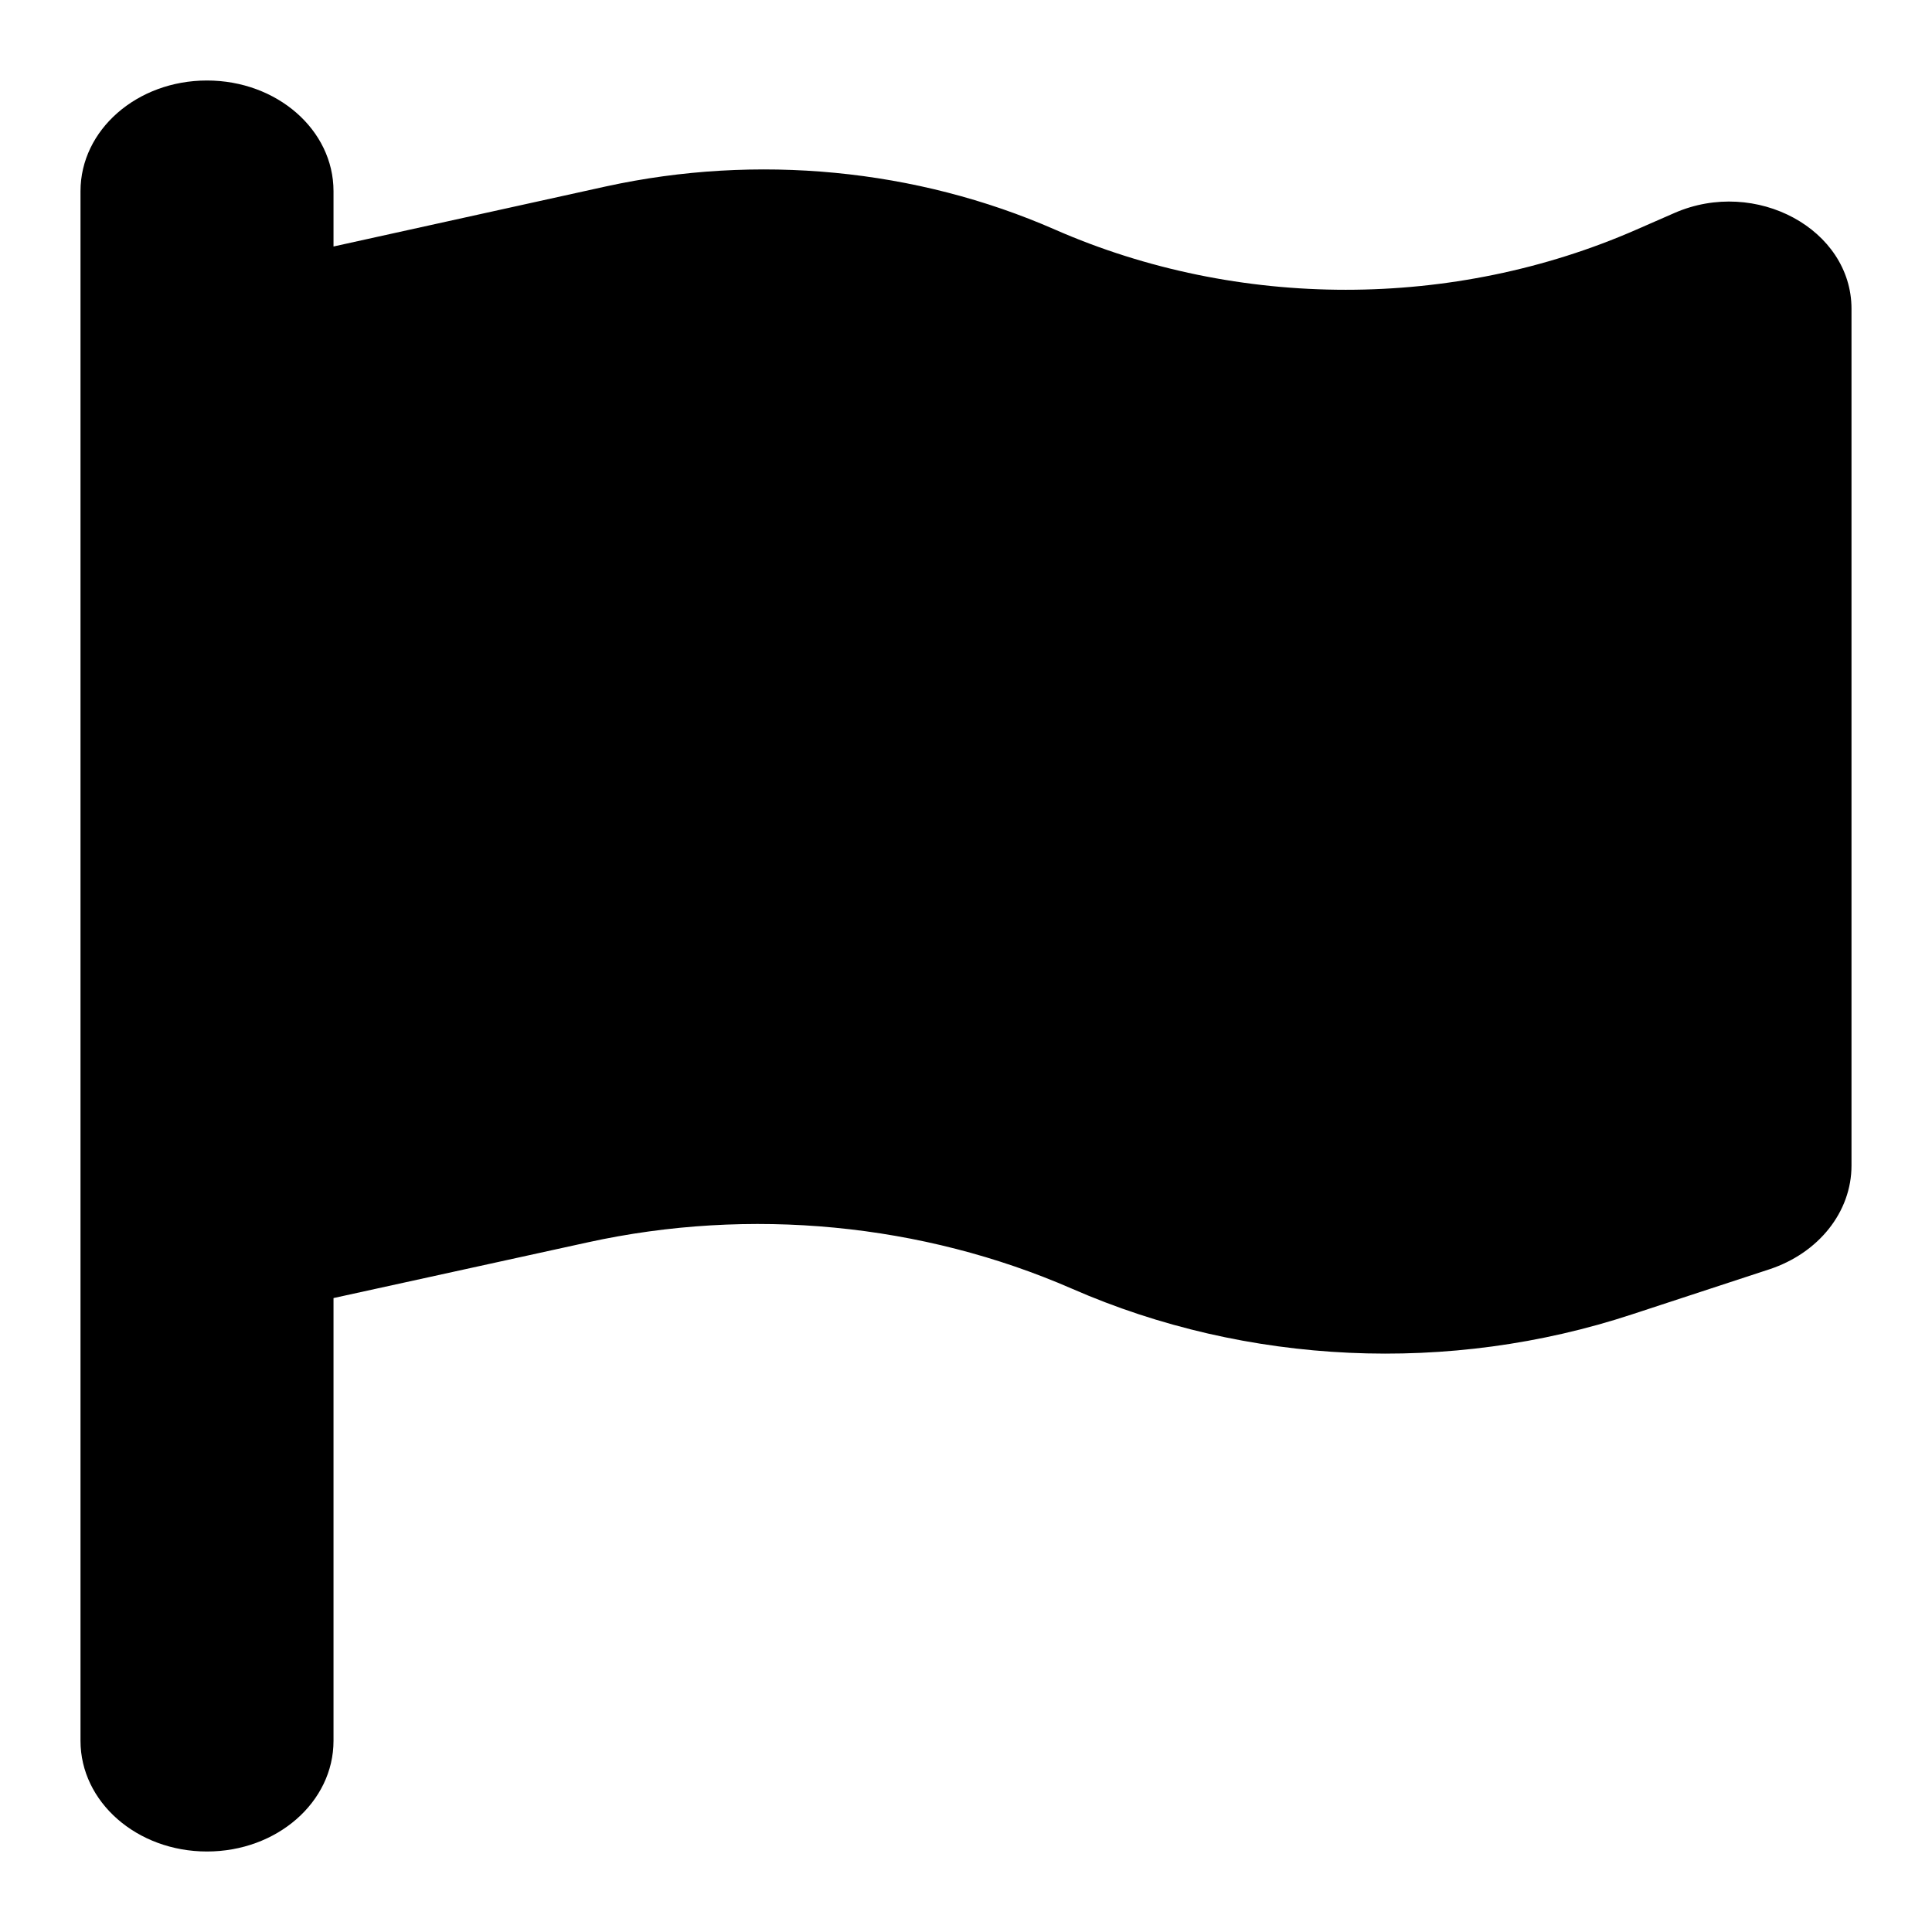
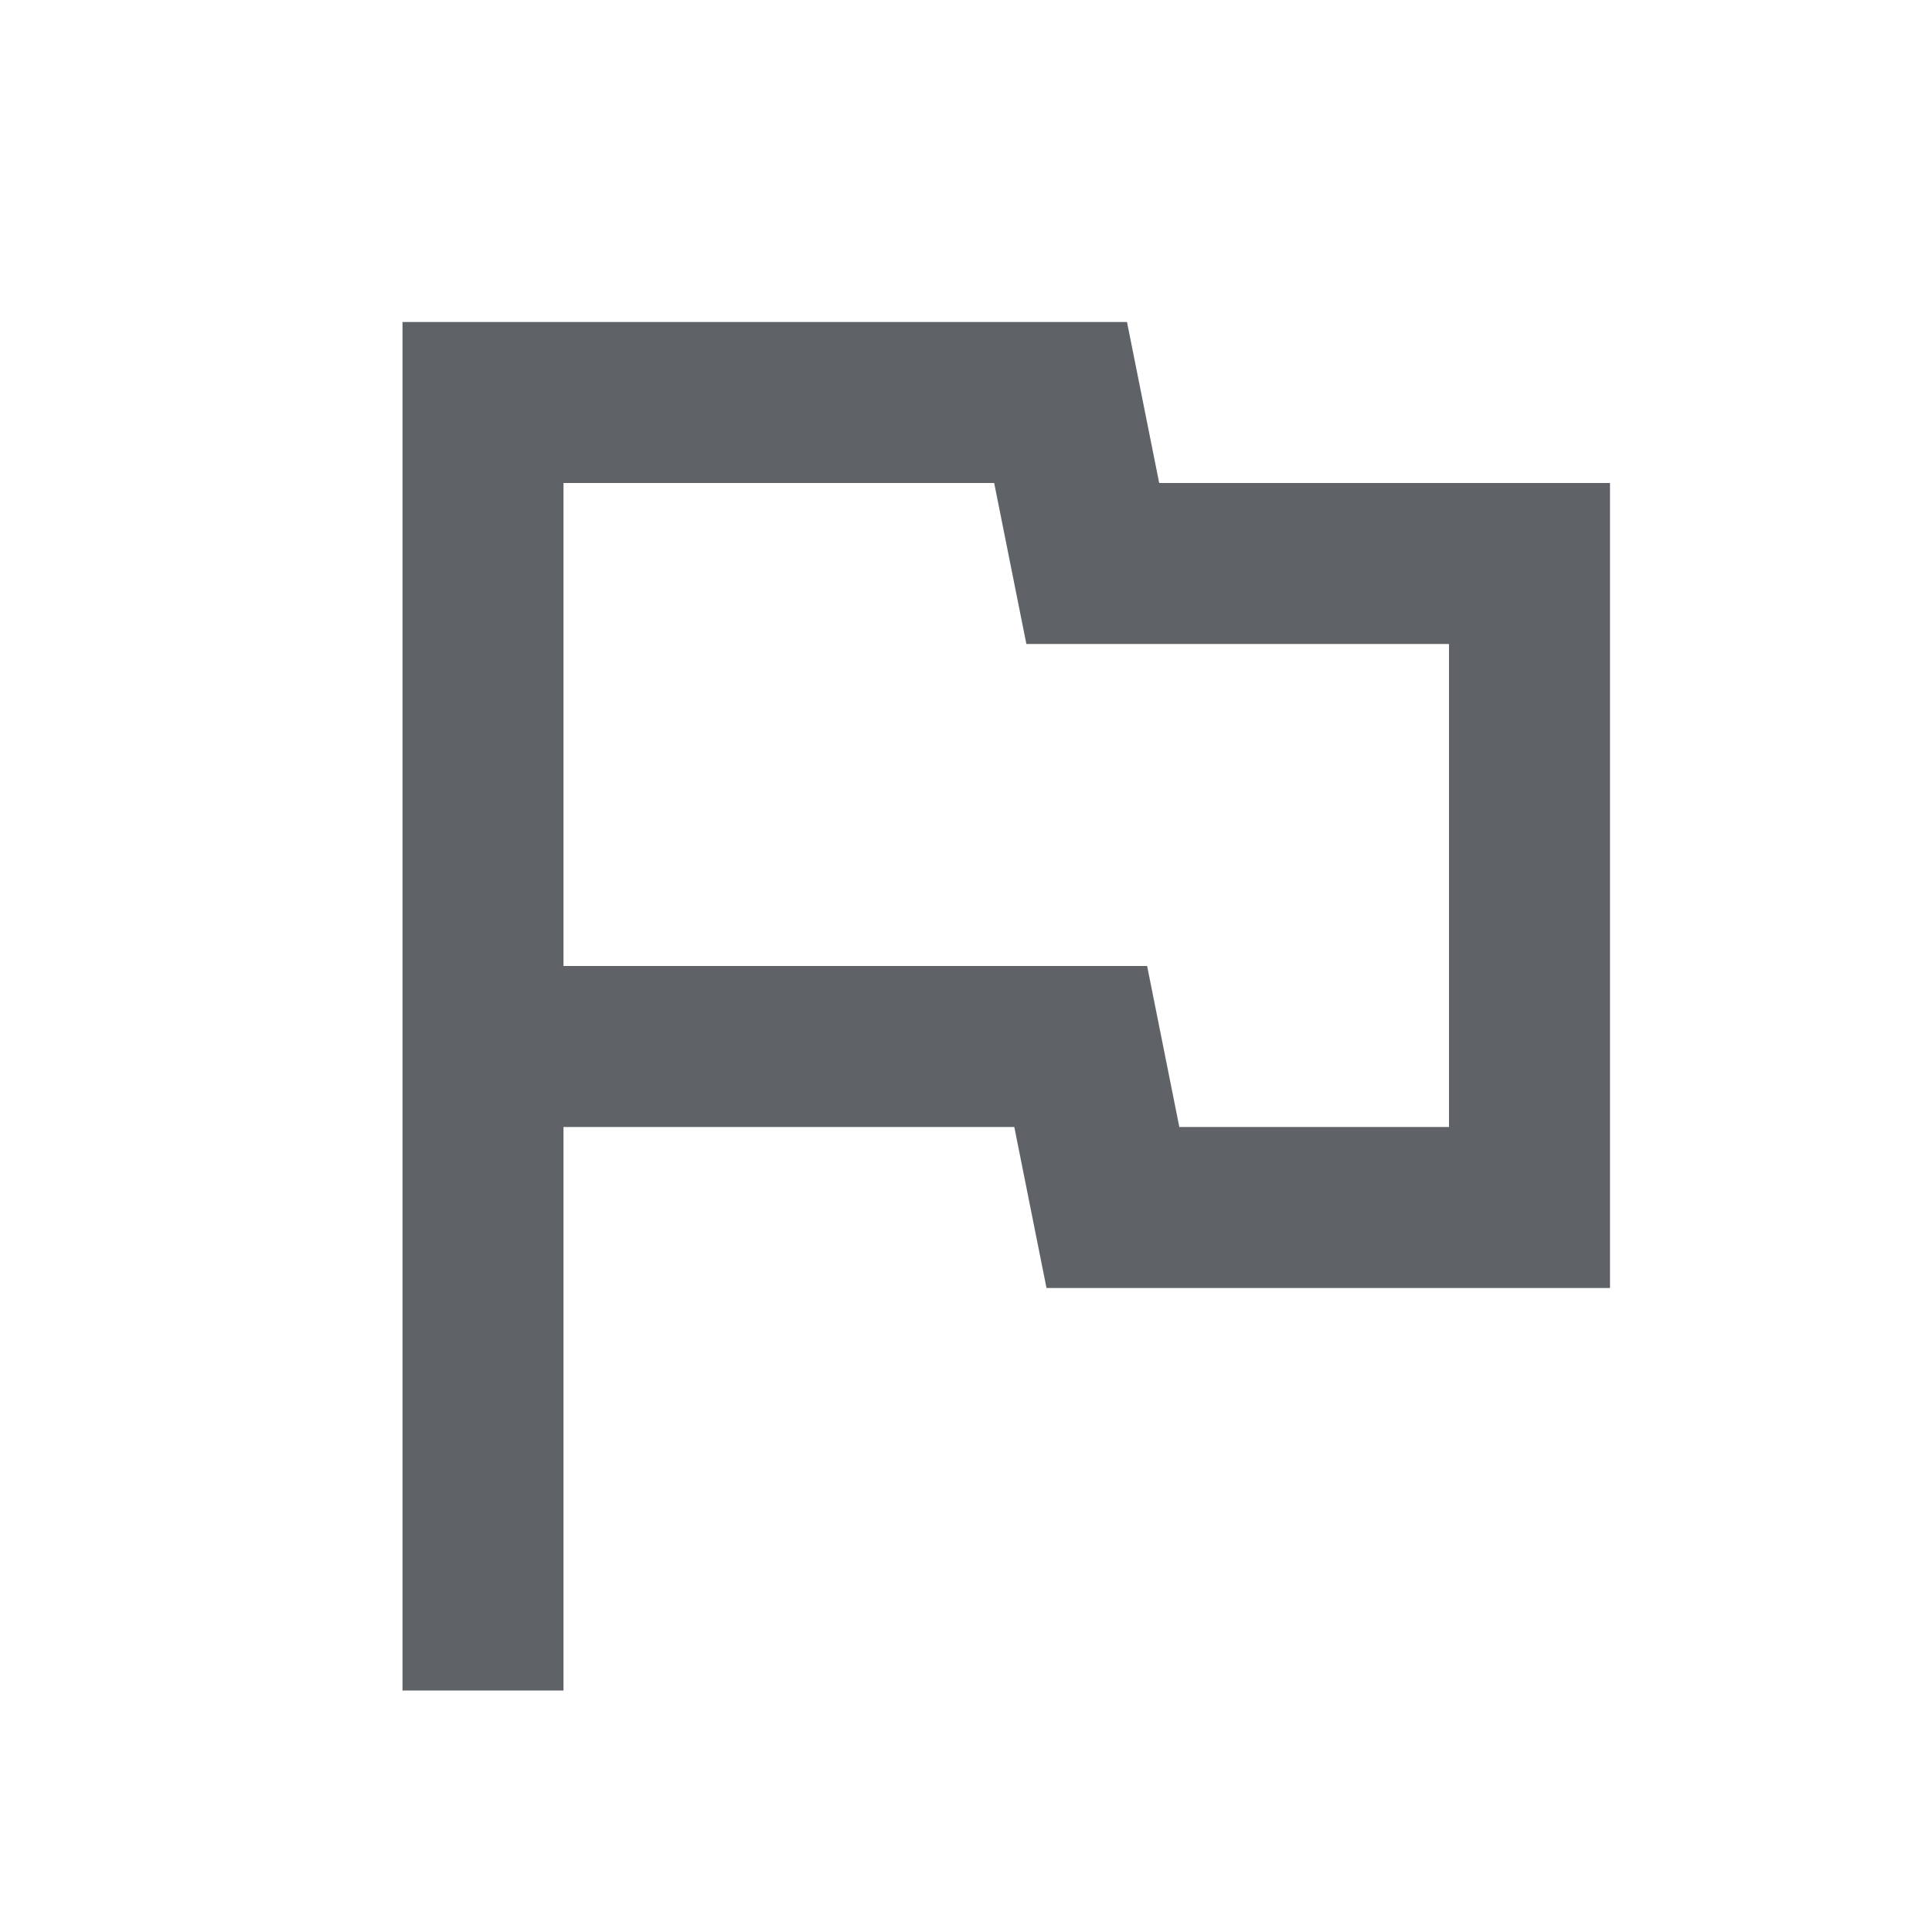
- <svg xmlns="http://www.w3.org/2000/svg" viewBox="0 0 24 24" version="1.1" width="24" height="24">
-   <path d="M 4.143,2.375 C 4.143,1.614 3.441,1 2.571,1 1.702,1 1,1.614 1,2.375 V 3.75 16.812 21.625 C 1,22.386 1.702,23 2.571,23 3.441,23 4.143,22.386 4.143,21.625 v -5.5 l 3.158,-0.692 c 2.018,-0.443 4.154,-0.236 6.016,0.576 2.171,0.95 4.69,1.066 6.958,0.318 L 21.979,15.768 C 22.592,15.566 23,15.055 23,14.479 V 3.836 C 23,2.848 21.812,2.203 20.8,2.646 l -0.471,0.206 c -2.274,0.997 -4.95,0.997 -7.224,0 C 11.381,2.096 9.402,1.907 7.531,2.315 L 4.143,3.062 Z" />
+ <svg xmlns="http://www.w3.org/2000/svg" height="24px" viewBox="0 -960 960 960" width="24px" fill="#5f6368">
+   <path d="M200-120v-680h360l16 80h224v400H520l-16-80H280v280h-80Zm300-440Zm86 160h134v-240H510l-16-80H280v240h290l16 80Z" />
</svg>
